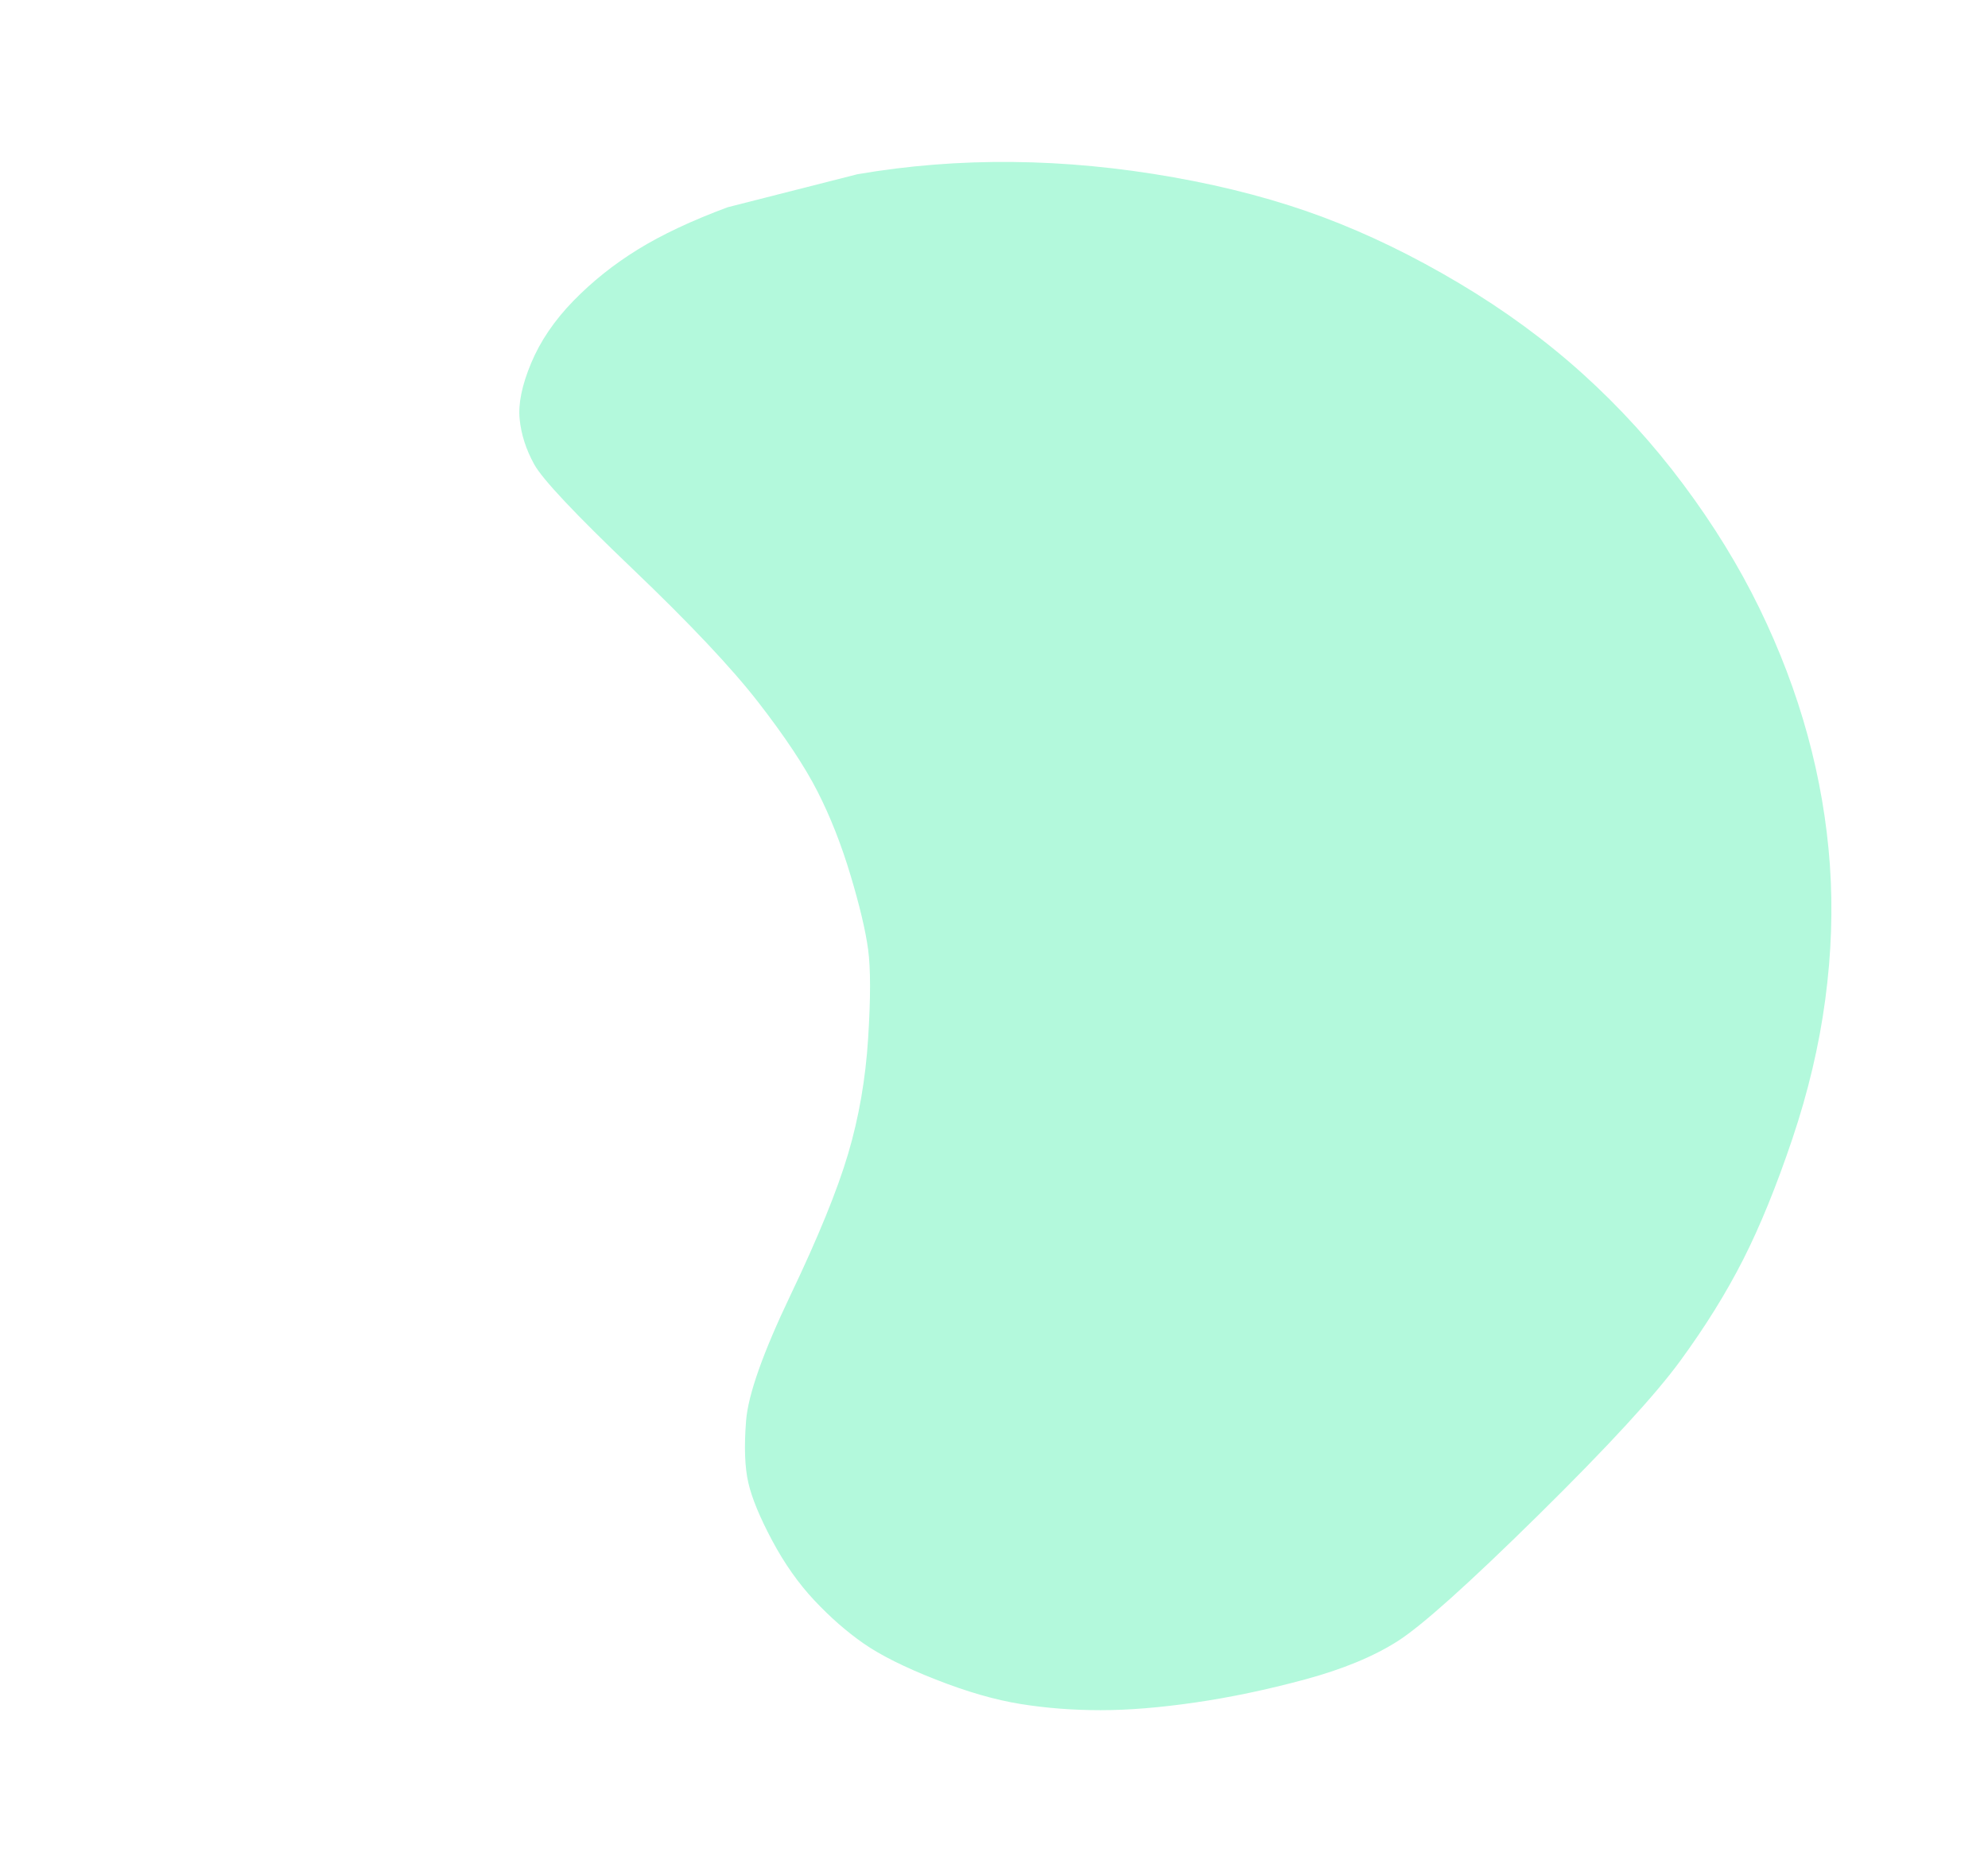
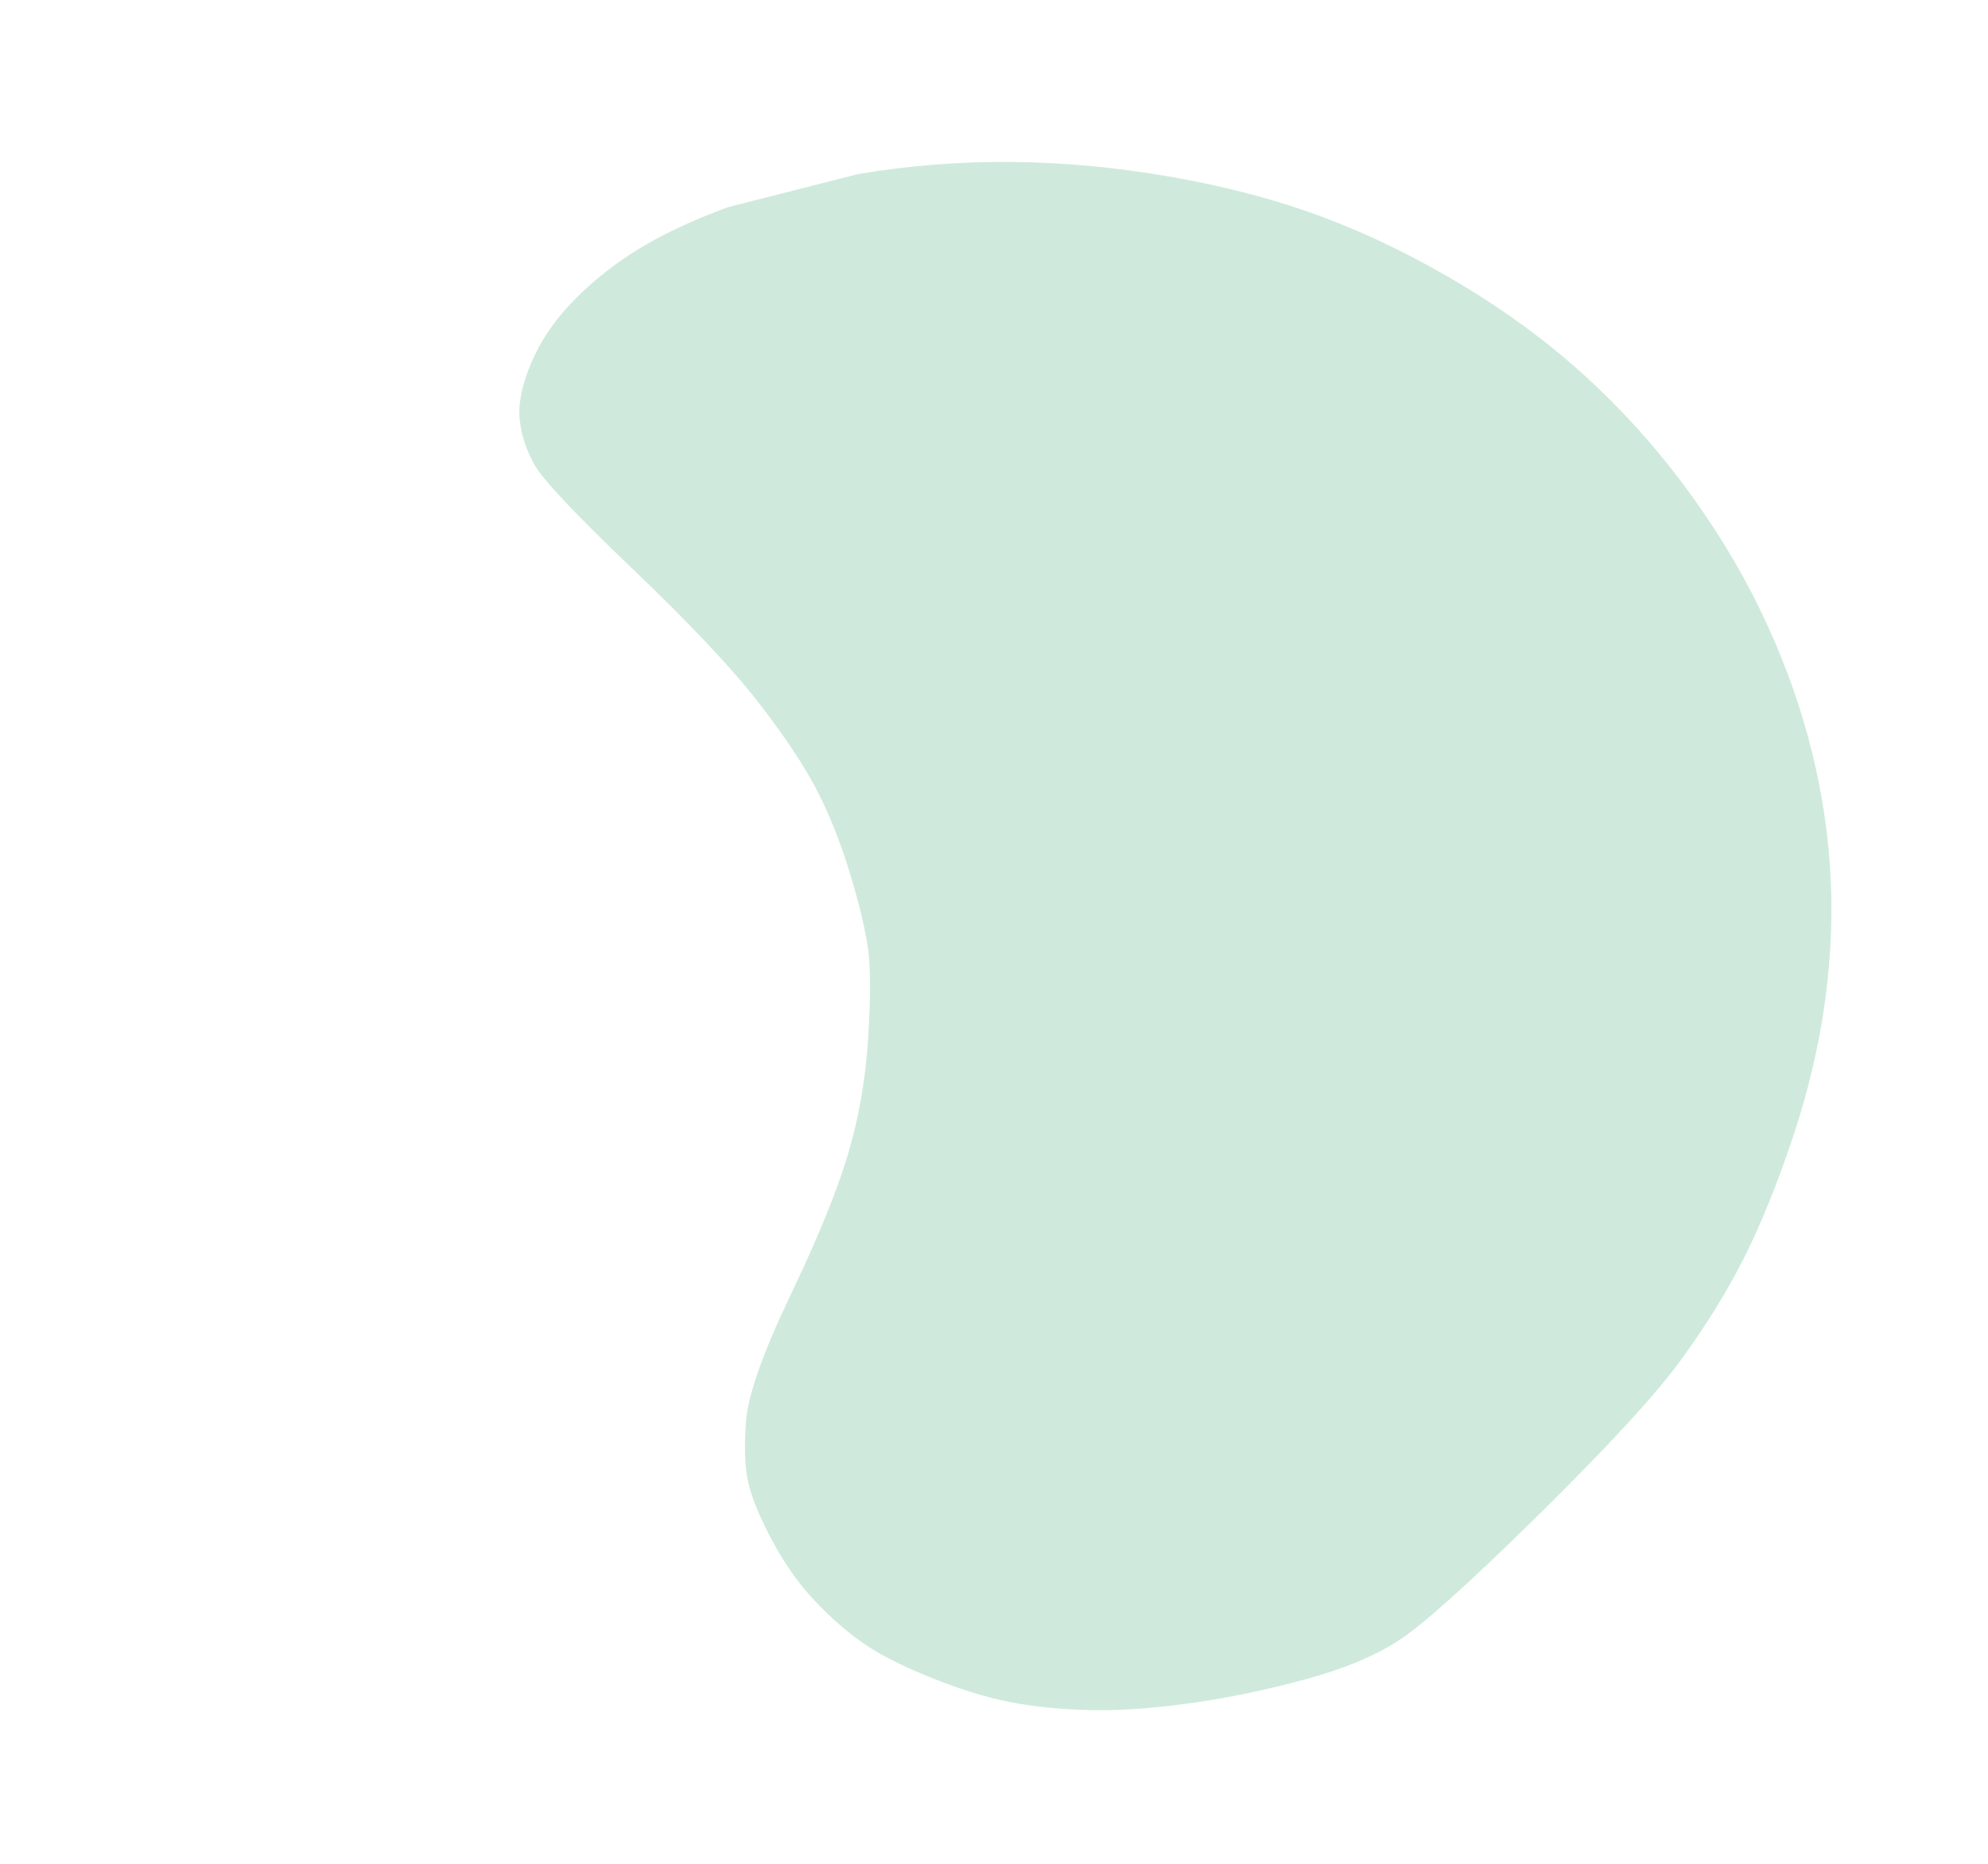
<svg xmlns="http://www.w3.org/2000/svg" viewBox="0 0 1295 1214" width="1295" height="1214">
-   <path d="M 474.00 135.00 Q 509.00 122.00 474.00 135.00 Q 439.00 148.00 415.50 162.50 Q 392.00 177.00 373.50 196.00 Q 355.00 215.00 346.00 236.50 Q 337.00 258.00 338.50 273.00 Q 340.00 288.00 348.00 302.50 Q 356.00 317.00 412.00 370.50 Q 468.00 424.00 494.00 457.50 Q 520.00 491.00 532.50 515.50 Q 545.00 540.00 554.00 570.00 Q 563.00 600.00 565.50 618.50 Q 568.00 637.00 565.50 676.50 Q 563.00 716.00 552.50 751.50 Q 542.00 787.00 515.00 843.50 Q 488.00 900.00 486.00 925.50 Q 484.00 951.00 487.50 966.00 Q 491.00 981.00 503.00 1003.50 Q 515.00 1026.00 530.50 1042.50 Q 546.00 1059.00 562.50 1070.50 Q 579.00 1082.00 609.50 1094.00 Q 640.00 1106.00 665.00 1110.00 Q 690.00 1114.00 717.00 1114.00 Q 744.00 1114.00 778.50 1109.00 Q 813.00 1104.00 850.00 1094.00 Q 887.00 1084.00 910.50 1069.00 Q 934.00 1054.00 1002.00 987.00 Q 1070.00 920.00 1094.50 886.50 Q 1119.00 853.00 1135.50 820.50 Q 1152.00 788.00 1167.50 742.00 Q 1183.00 696.00 1189.00 651.00 Q 1195.00 606.00 1192.00 563.50 Q 1189.00 521.00 1177.50 479.00 Q 1166.00 437.00 1146.00 396.00 Q 1126.00 355.00 1096.50 315.50 Q 1067.00 276.00 1031.00 243.50 Q 995.00 211.00 950.50 184.50 Q 906.00 158.00 862.00 141.50 Q 818.00 125.00 764.50 115.50 Q 711.00 106.00 659.50 105.50 Q 608.00 105.00 558.50 113.50 Z" fill="#B3F9DC" />
+   <path d="M 474.00 135.00 Q 509.00 122.00 474.00 135.00 Q 439.00 148.00 415.50 162.50 Q 392.00 177.00 373.50 196.00 Q 355.00 215.00 346.00 236.50 Q 337.00 258.00 338.50 273.00 Q 340.00 288.00 348.00 302.50 Q 356.00 317.00 412.00 370.50 Q 468.00 424.00 494.00 457.50 Q 520.00 491.00 532.50 515.50 Q 545.00 540.00 554.00 570.00 Q 563.00 600.00 565.50 618.50 Q 568.00 637.00 565.50 676.50 Q 563.00 716.00 552.50 751.50 Q 542.00 787.00 515.00 843.50 Q 488.00 900.00 486.00 925.50 Q 484.00 951.00 487.50 966.00 Q 491.00 981.00 503.00 1003.50 Q 515.00 1026.00 530.50 1042.50 Q 546.00 1059.00 562.50 1070.50 Q 579.00 1082.00 609.50 1094.00 Q 640.00 1106.00 665.00 1110.00 Q 690.00 1114.00 717.00 1114.00 Q 744.00 1114.00 778.50 1109.00 Q 813.00 1104.00 850.00 1094.00 Q 887.00 1084.00 910.50 1069.00 Q 934.00 1054.00 1002.00 987.00 Q 1070.00 920.00 1094.50 886.50 Q 1119.00 853.00 1135.50 820.50 Q 1152.00 788.00 1167.50 742.00 Q 1183.00 696.00 1189.00 651.00 Q 1195.00 606.00 1192.00 563.50 Q 1189.00 521.00 1177.50 479.00 Q 1166.00 437.00 1146.00 396.00 Q 1126.00 355.00 1096.50 315.50 Q 1067.00 276.00 1031.00 243.50 Q 995.00 211.00 950.50 184.50 Q 906.00 158.00 862.00 141.50 Q 818.00 125.00 764.50 115.50 Q 711.00 106.00 659.50 105.50 Q 608.00 105.00 558.50 113.50 Z" fill="#CFEADC" />
</svg>
